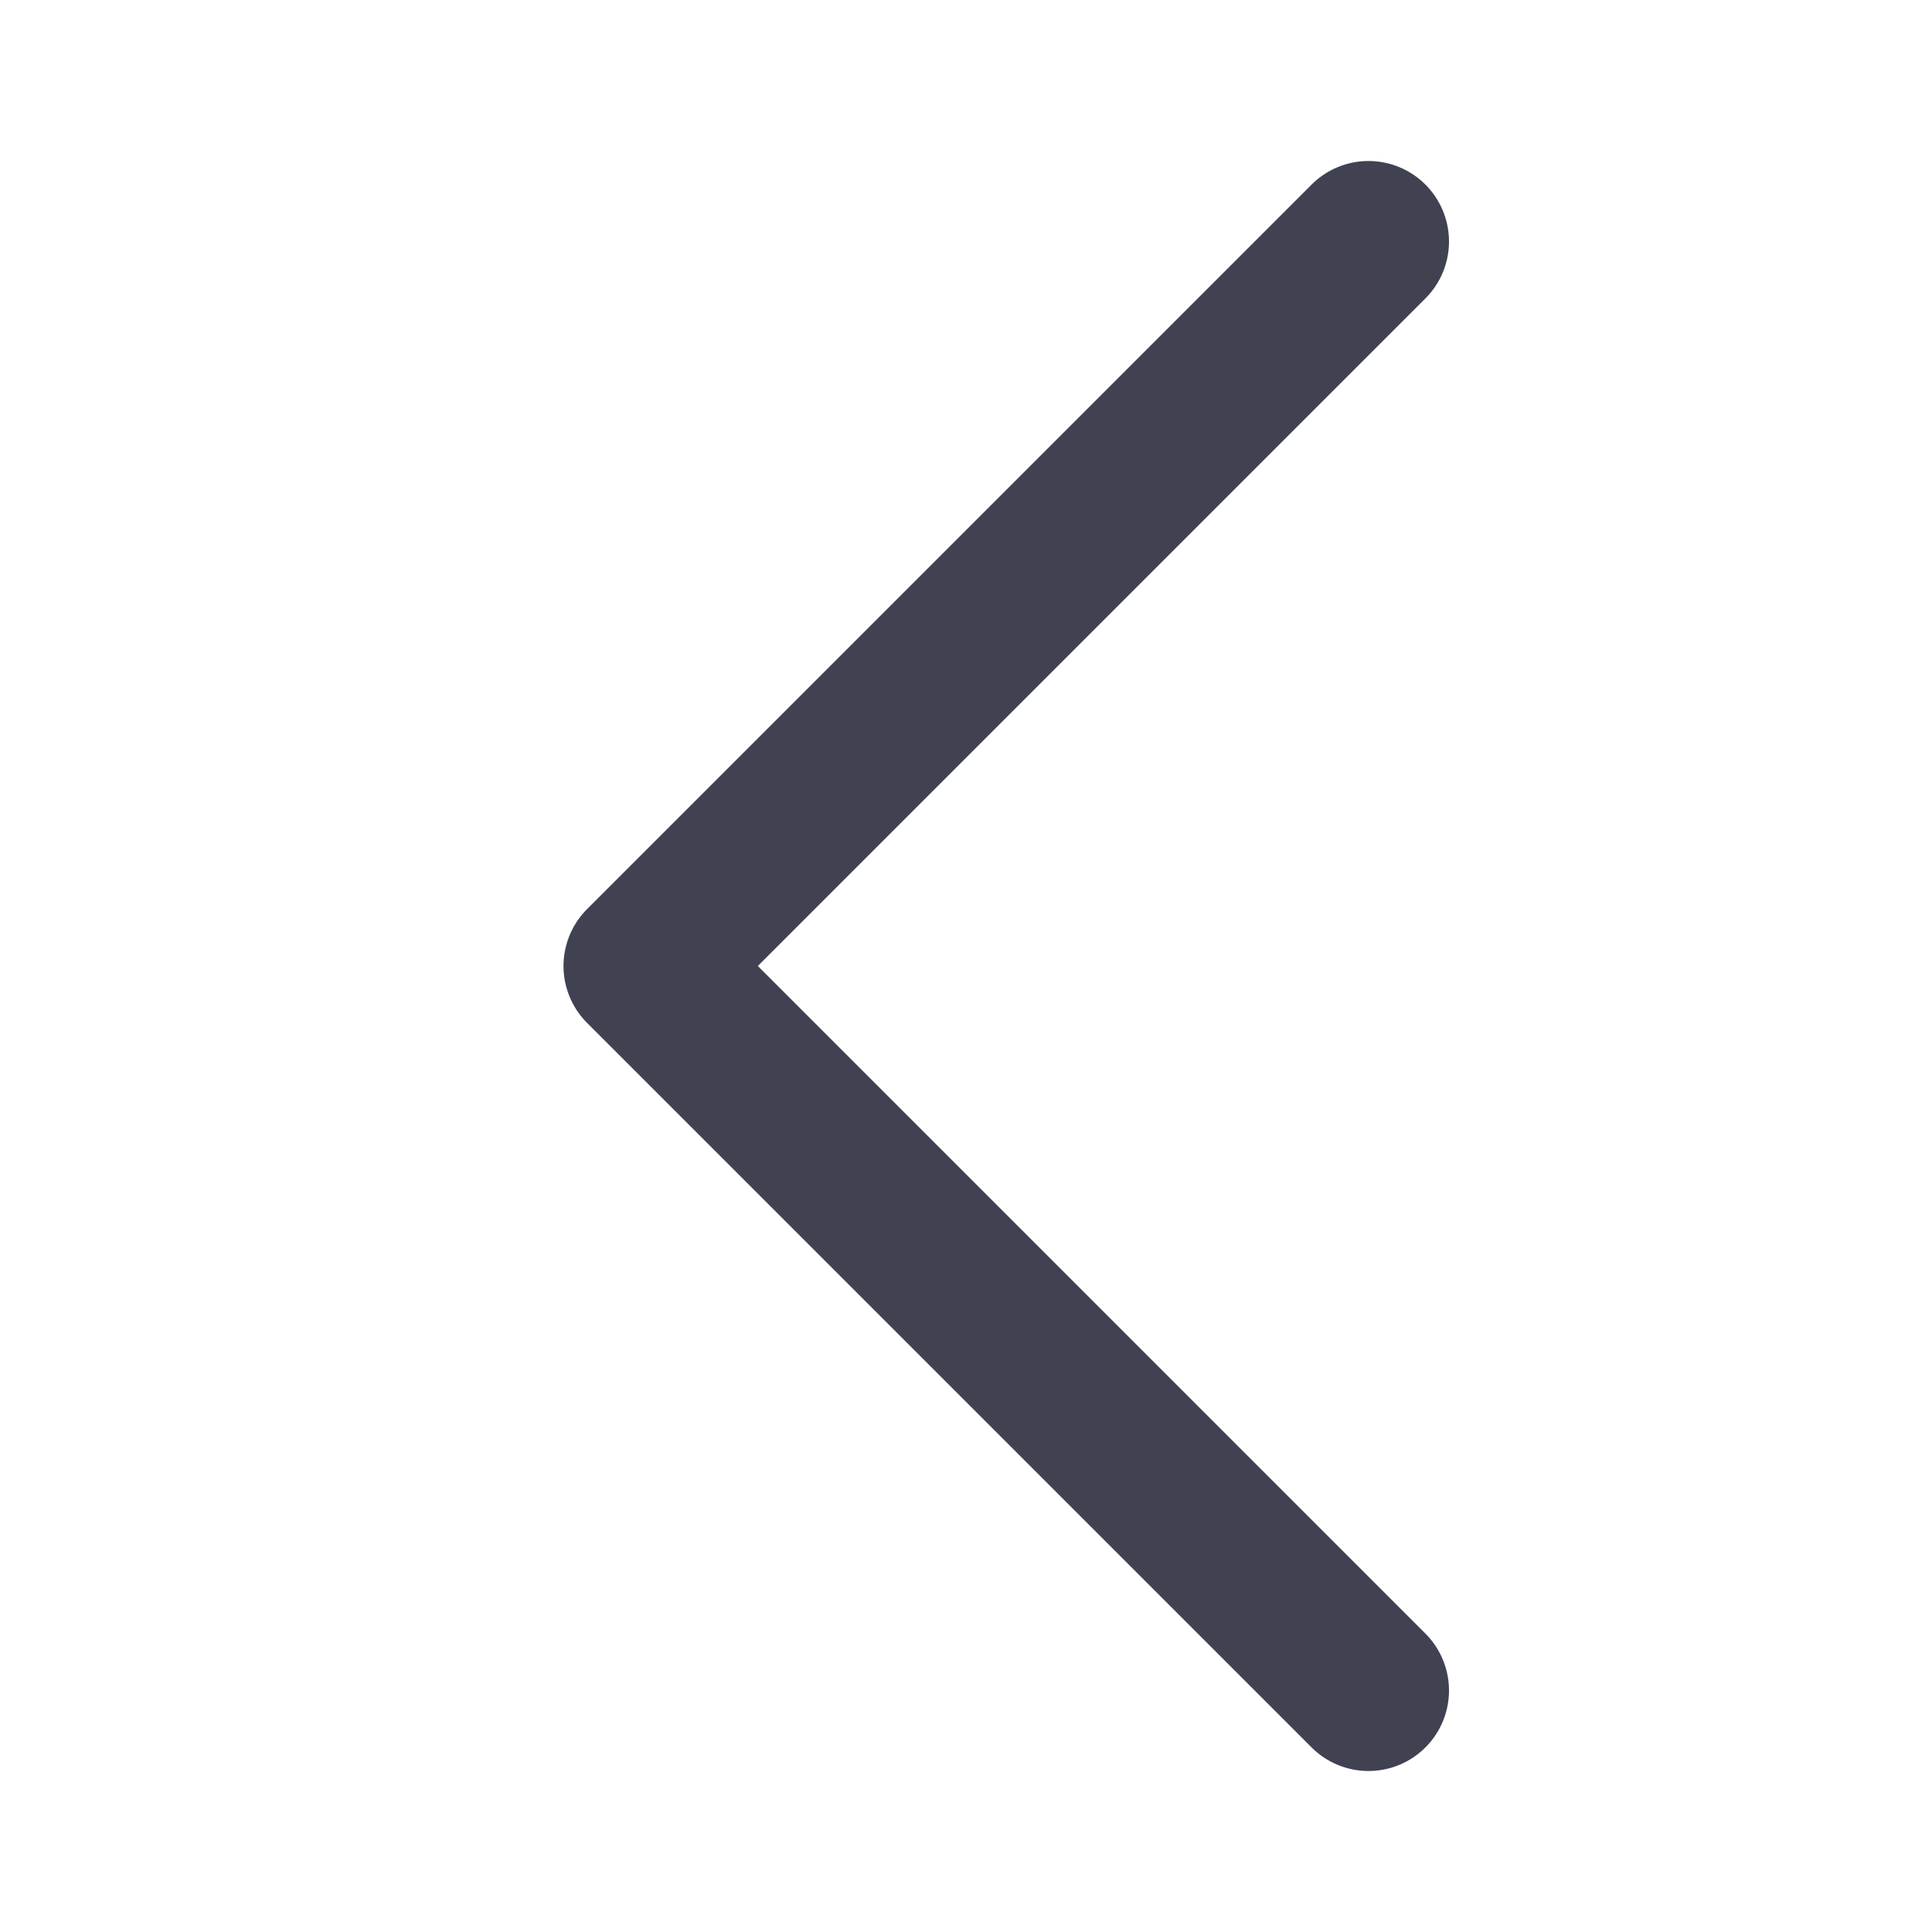
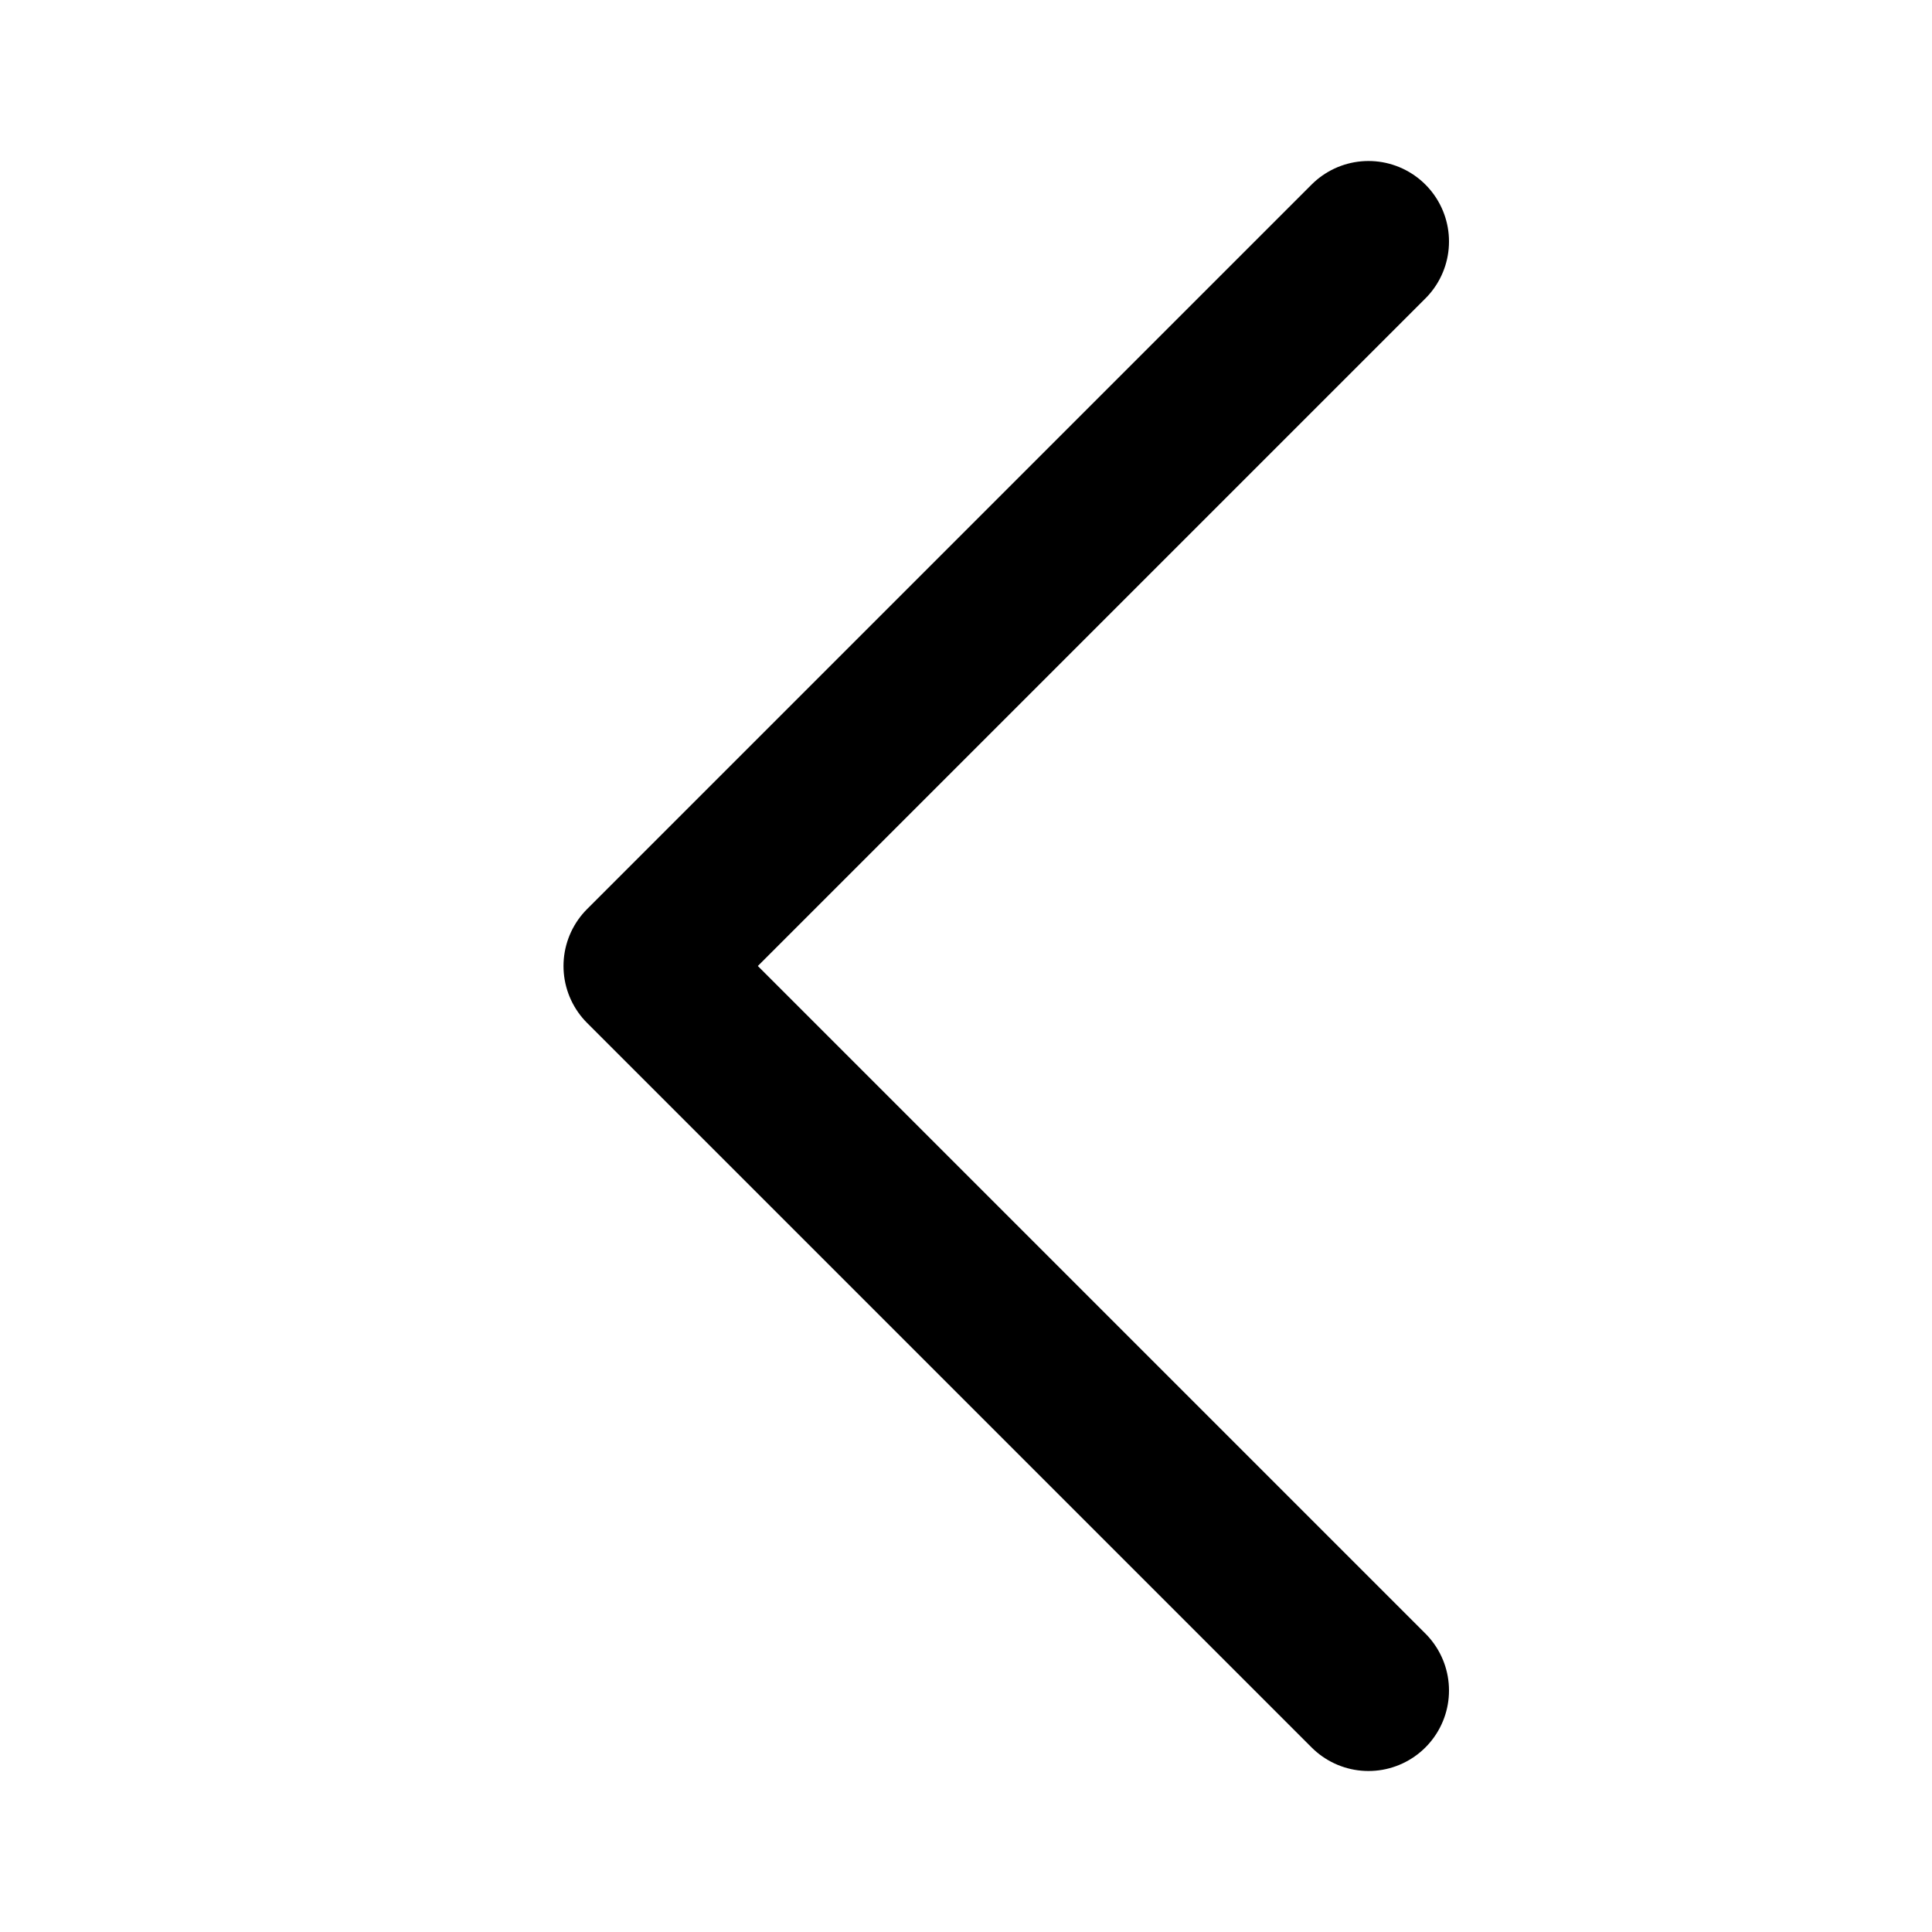
<svg xmlns="http://www.w3.org/2000/svg" width="24" height="24" viewBox="0 0 24 24" fill="none">
-   <path d="M17 3L8 12L17 21" stroke="#404252" stroke-width="2" stroke-linecap="round" stroke-linejoin="round" />
+   <path d="M17 3L8 12L17 21" stroke="currentColor" stroke-width="2" stroke-linecap="round" stroke-linejoin="round" />
</svg>
